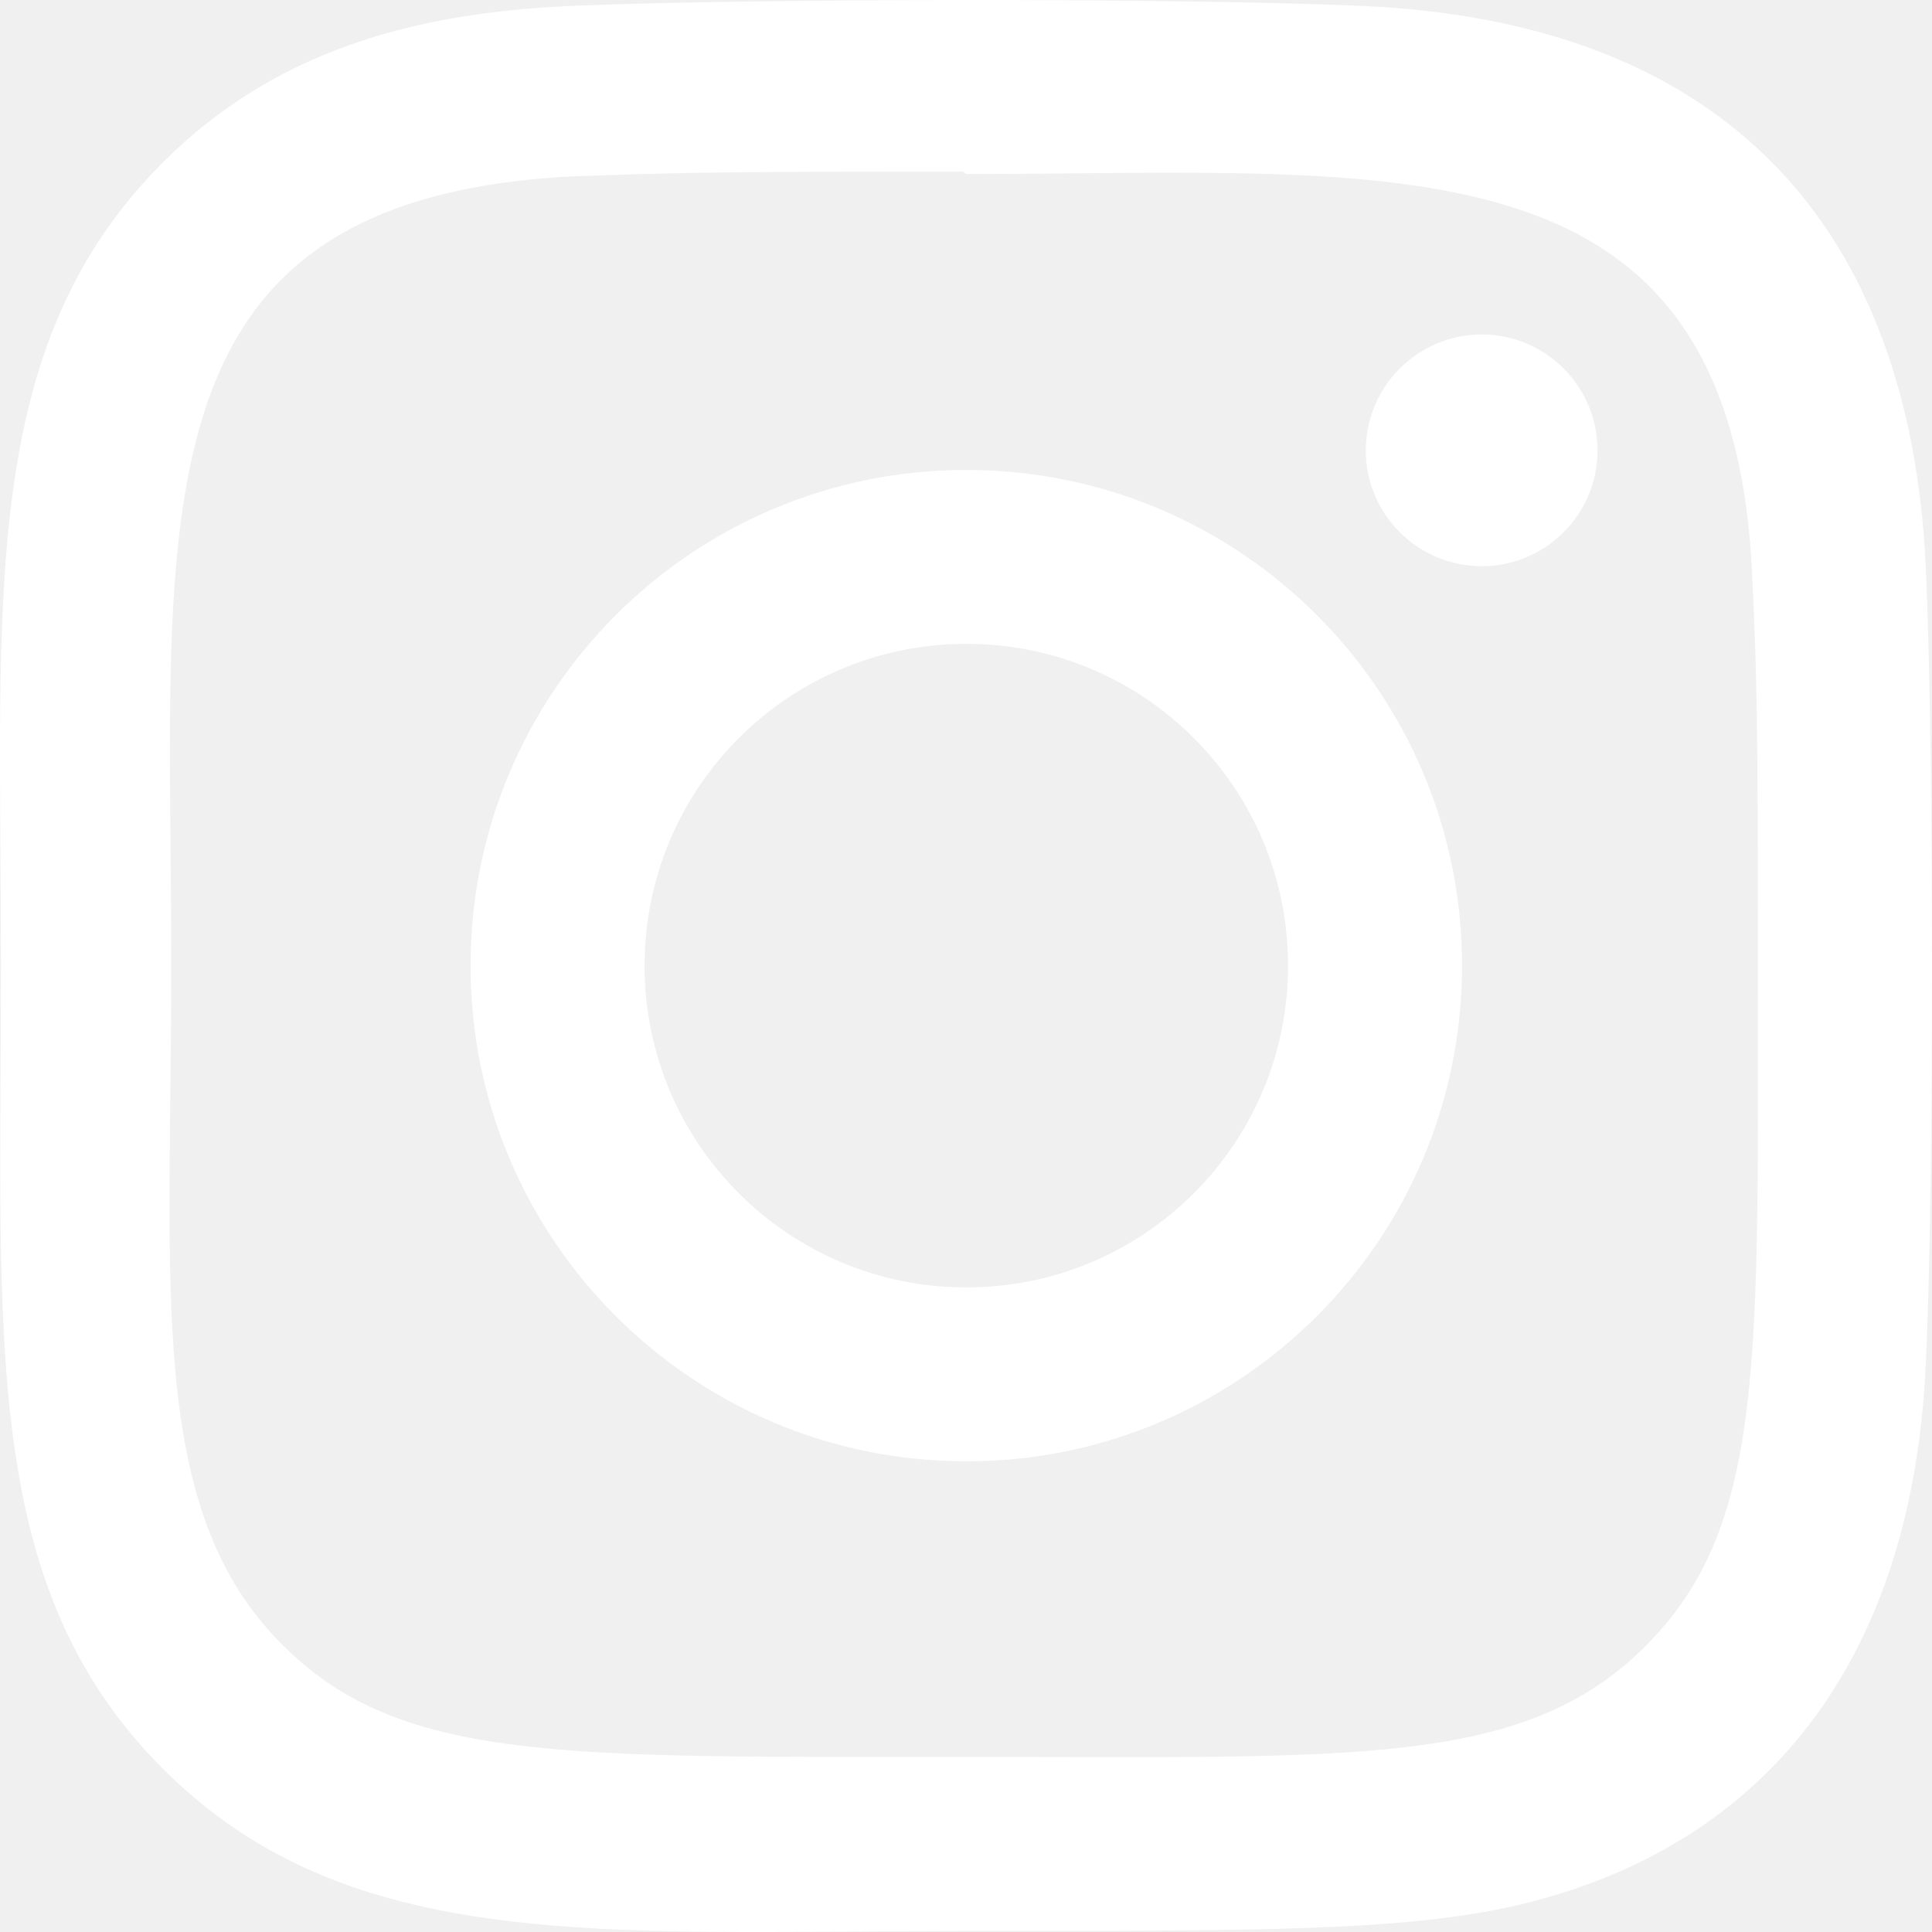
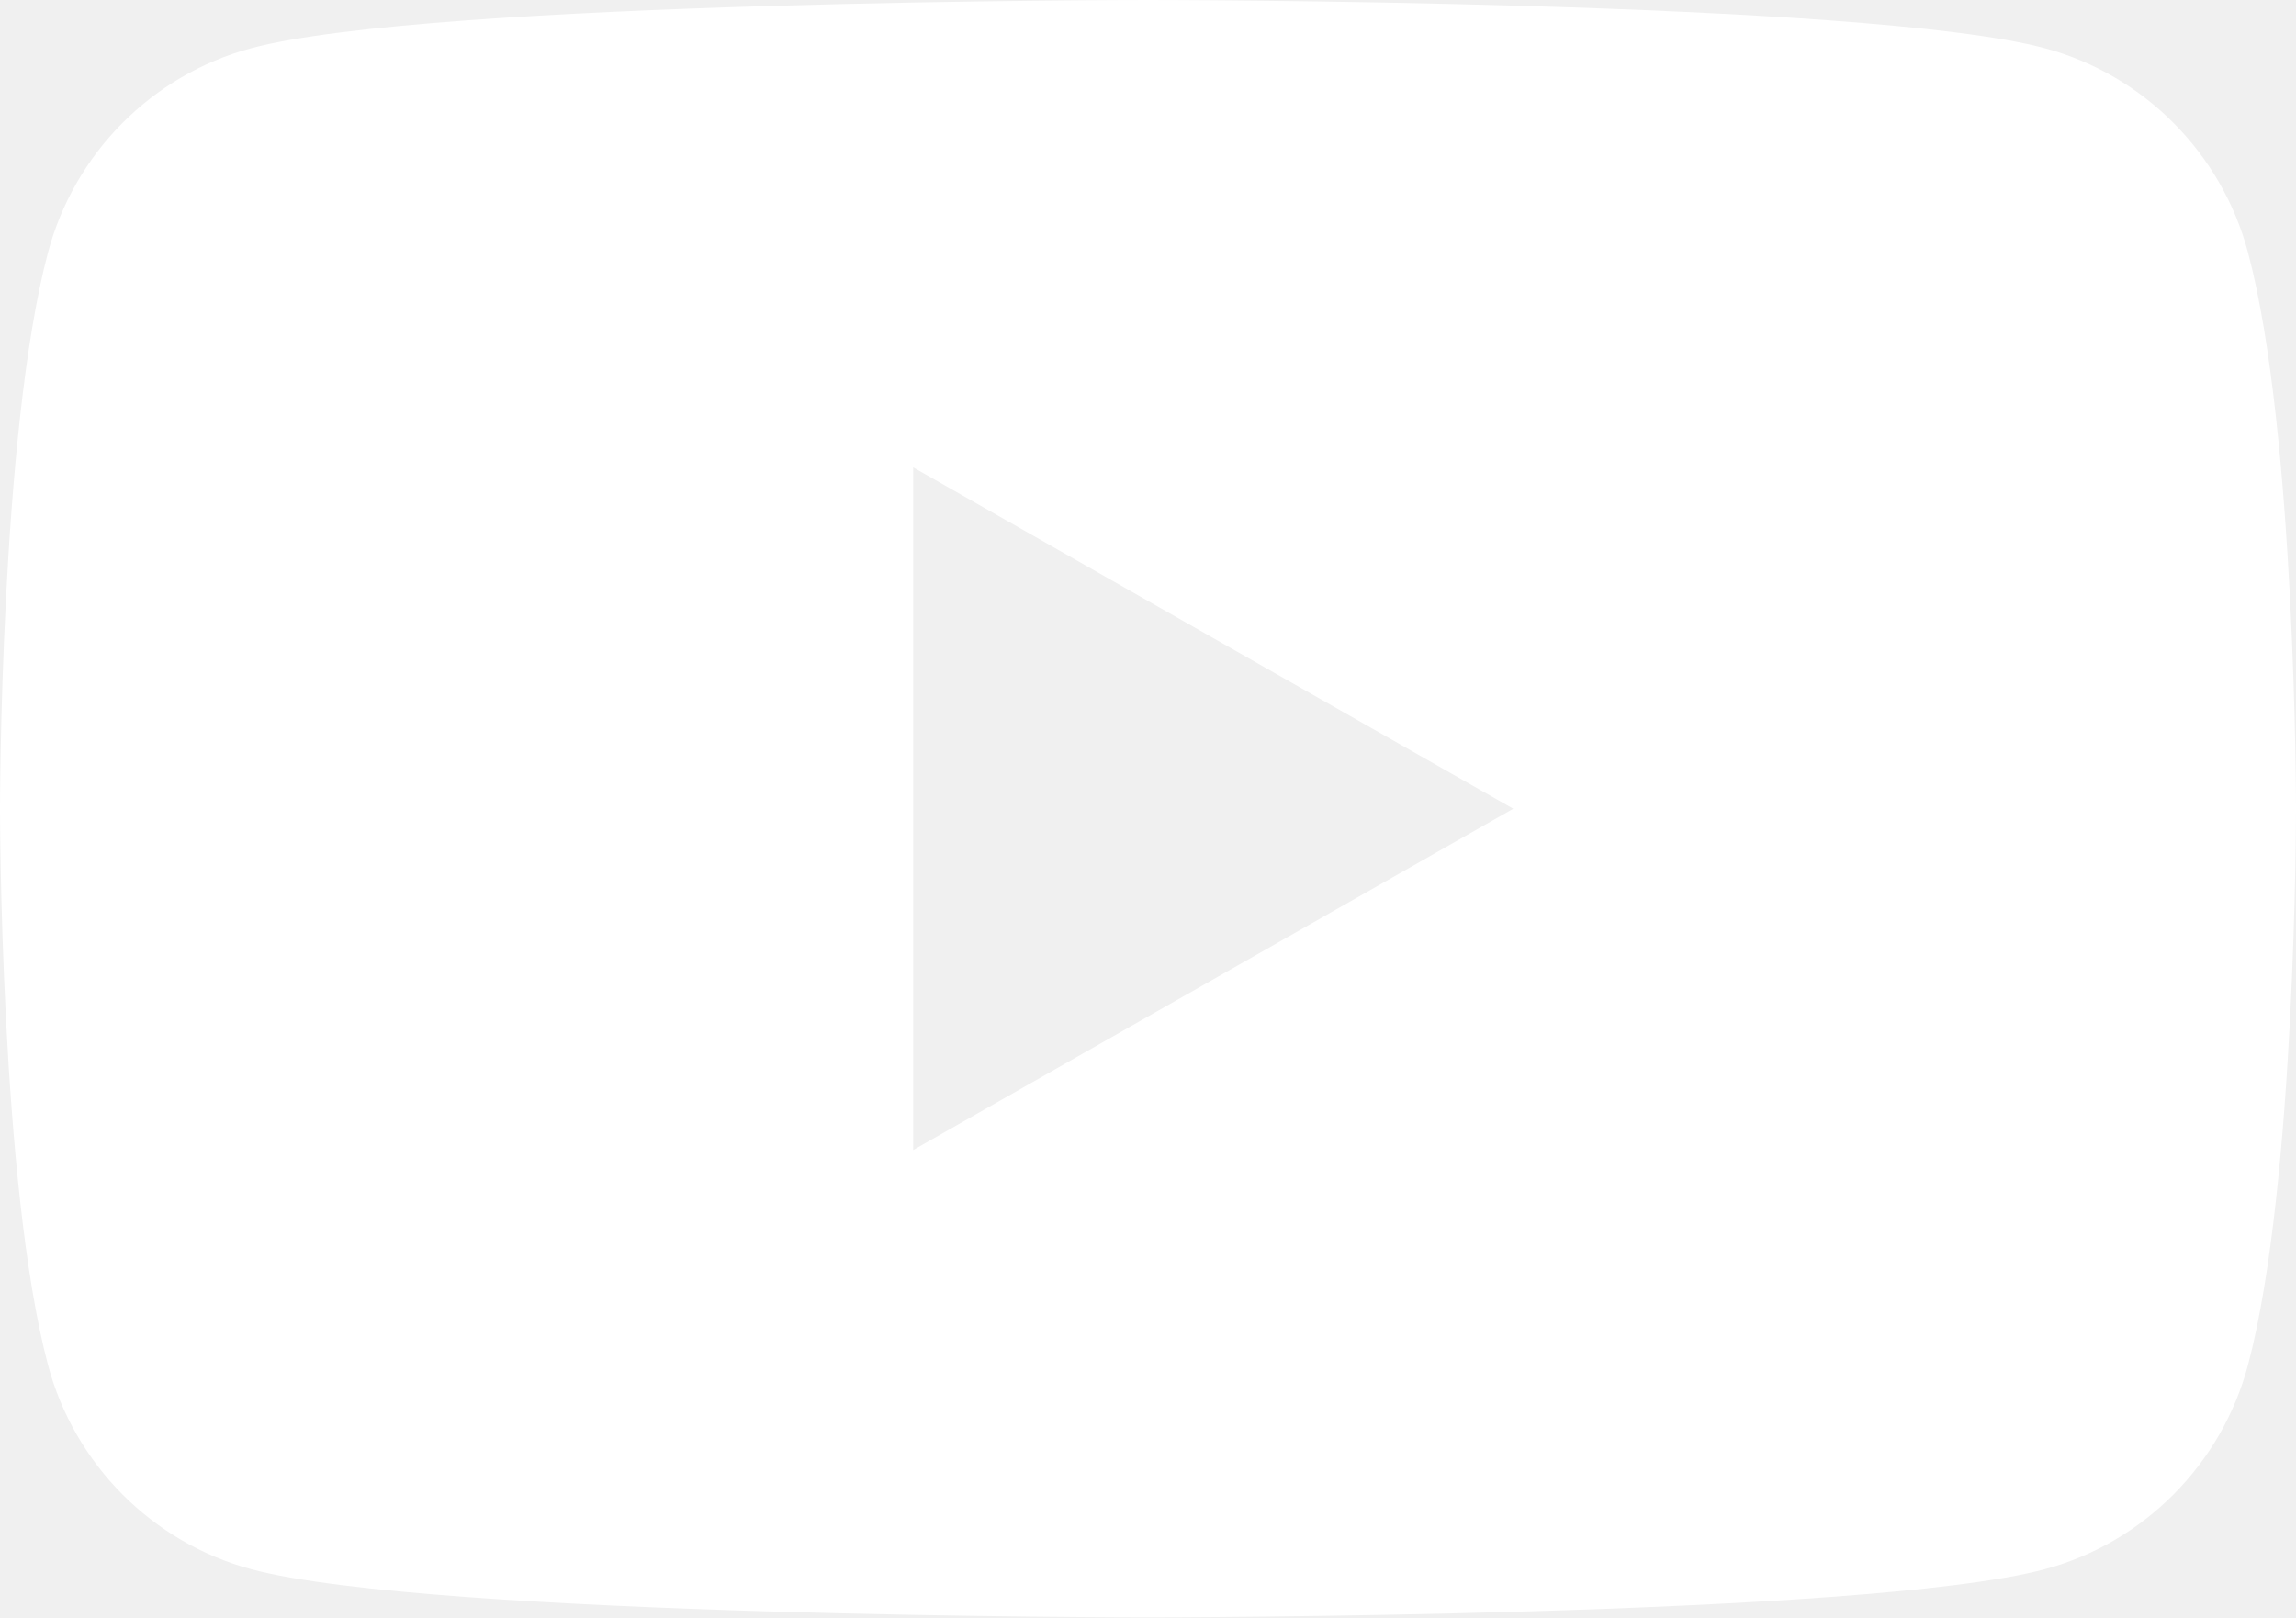
- <svg xmlns="http://www.w3.org/2000/svg" width="16" height="16" viewBox="0 0 16 16" fill="none">
-   <path d="M8.003 3.892C5.734 3.892 3.897 5.73 3.897 7.997C3.897 10.265 5.736 12.102 8.003 12.102C10.271 12.102 12.108 10.264 12.108 7.997C12.108 5.728 10.269 3.892 8.003 3.892V3.892ZM8.003 10.662C6.53 10.662 5.338 9.469 5.338 7.997C5.338 6.525 6.531 5.332 8.003 5.332C9.475 5.332 10.667 6.525 10.667 7.997C10.668 9.469 9.475 10.662 8.003 10.662V10.662Z" fill="white" />
-   <path d="M11.299 0.05C9.827 -0.018 6.181 -0.015 4.707 0.05C3.413 0.111 2.271 0.424 1.35 1.344C-0.189 2.883 0.008 4.956 0.008 7.997C0.008 11.109 -0.165 13.134 1.35 14.649C2.895 16.193 4.998 15.991 8.003 15.991C11.085 15.991 12.149 15.993 13.239 15.571C14.721 14.996 15.84 13.671 15.949 11.292C16.018 9.819 16.015 6.174 15.949 4.701C15.817 1.892 14.31 0.189 11.299 0.05V0.05ZM13.629 13.631C12.62 14.64 11.221 14.55 7.983 14.55C4.65 14.55 3.313 14.599 2.338 13.621C1.215 12.503 1.418 10.708 1.418 7.986C1.418 4.303 1.04 1.65 4.737 1.461C5.586 1.431 5.836 1.421 7.974 1.421L8.004 1.441C11.557 1.441 14.344 1.069 14.511 4.765C14.549 5.608 14.558 5.861 14.558 7.996C14.557 11.291 14.62 12.635 13.629 13.631V13.631Z" fill="white" />
-   <path d="M12.271 4.689C12.8 4.689 13.23 4.259 13.23 3.73C13.23 3.2 12.8 2.77 12.271 2.77C11.741 2.77 11.311 3.2 11.311 3.73C11.311 4.259 11.741 4.689 12.271 4.689Z" fill="white" />
+ <svg xmlns="http://www.w3.org/2000/svg" shape-rendering="geometricPrecision" text-rendering="geometricPrecision" image-rendering="optimizeQuality" fill-rule="evenodd" clip-rule="evenodd" viewBox="0 0 512 360.726">
+   <path fill="#fff" d="M456.035 10.769c22.031 5.926 39.377 23.386 45.265 45.56C512 96.516 512 180.363 512 180.363s0 83.846-10.7 124.037c-5.888 22.17-23.234 39.631-45.265 45.559-39.928 10.767-200.034 10.767-200.034 10.767s-160.107 0-200.035-10.767C33.937 344.031 16.587 326.57 10.7 304.4 0 264.209 0 180.363 0 180.363S0 96.516 10.7 56.329c5.887-22.174 23.237-39.634 45.266-45.56C95.894 0 256.001 0 256.001 0s160.106 0 200.034 10.769zm-252.398 245.72l133.818-76.122-133.818-76.131v152.253z" />
</svg>
